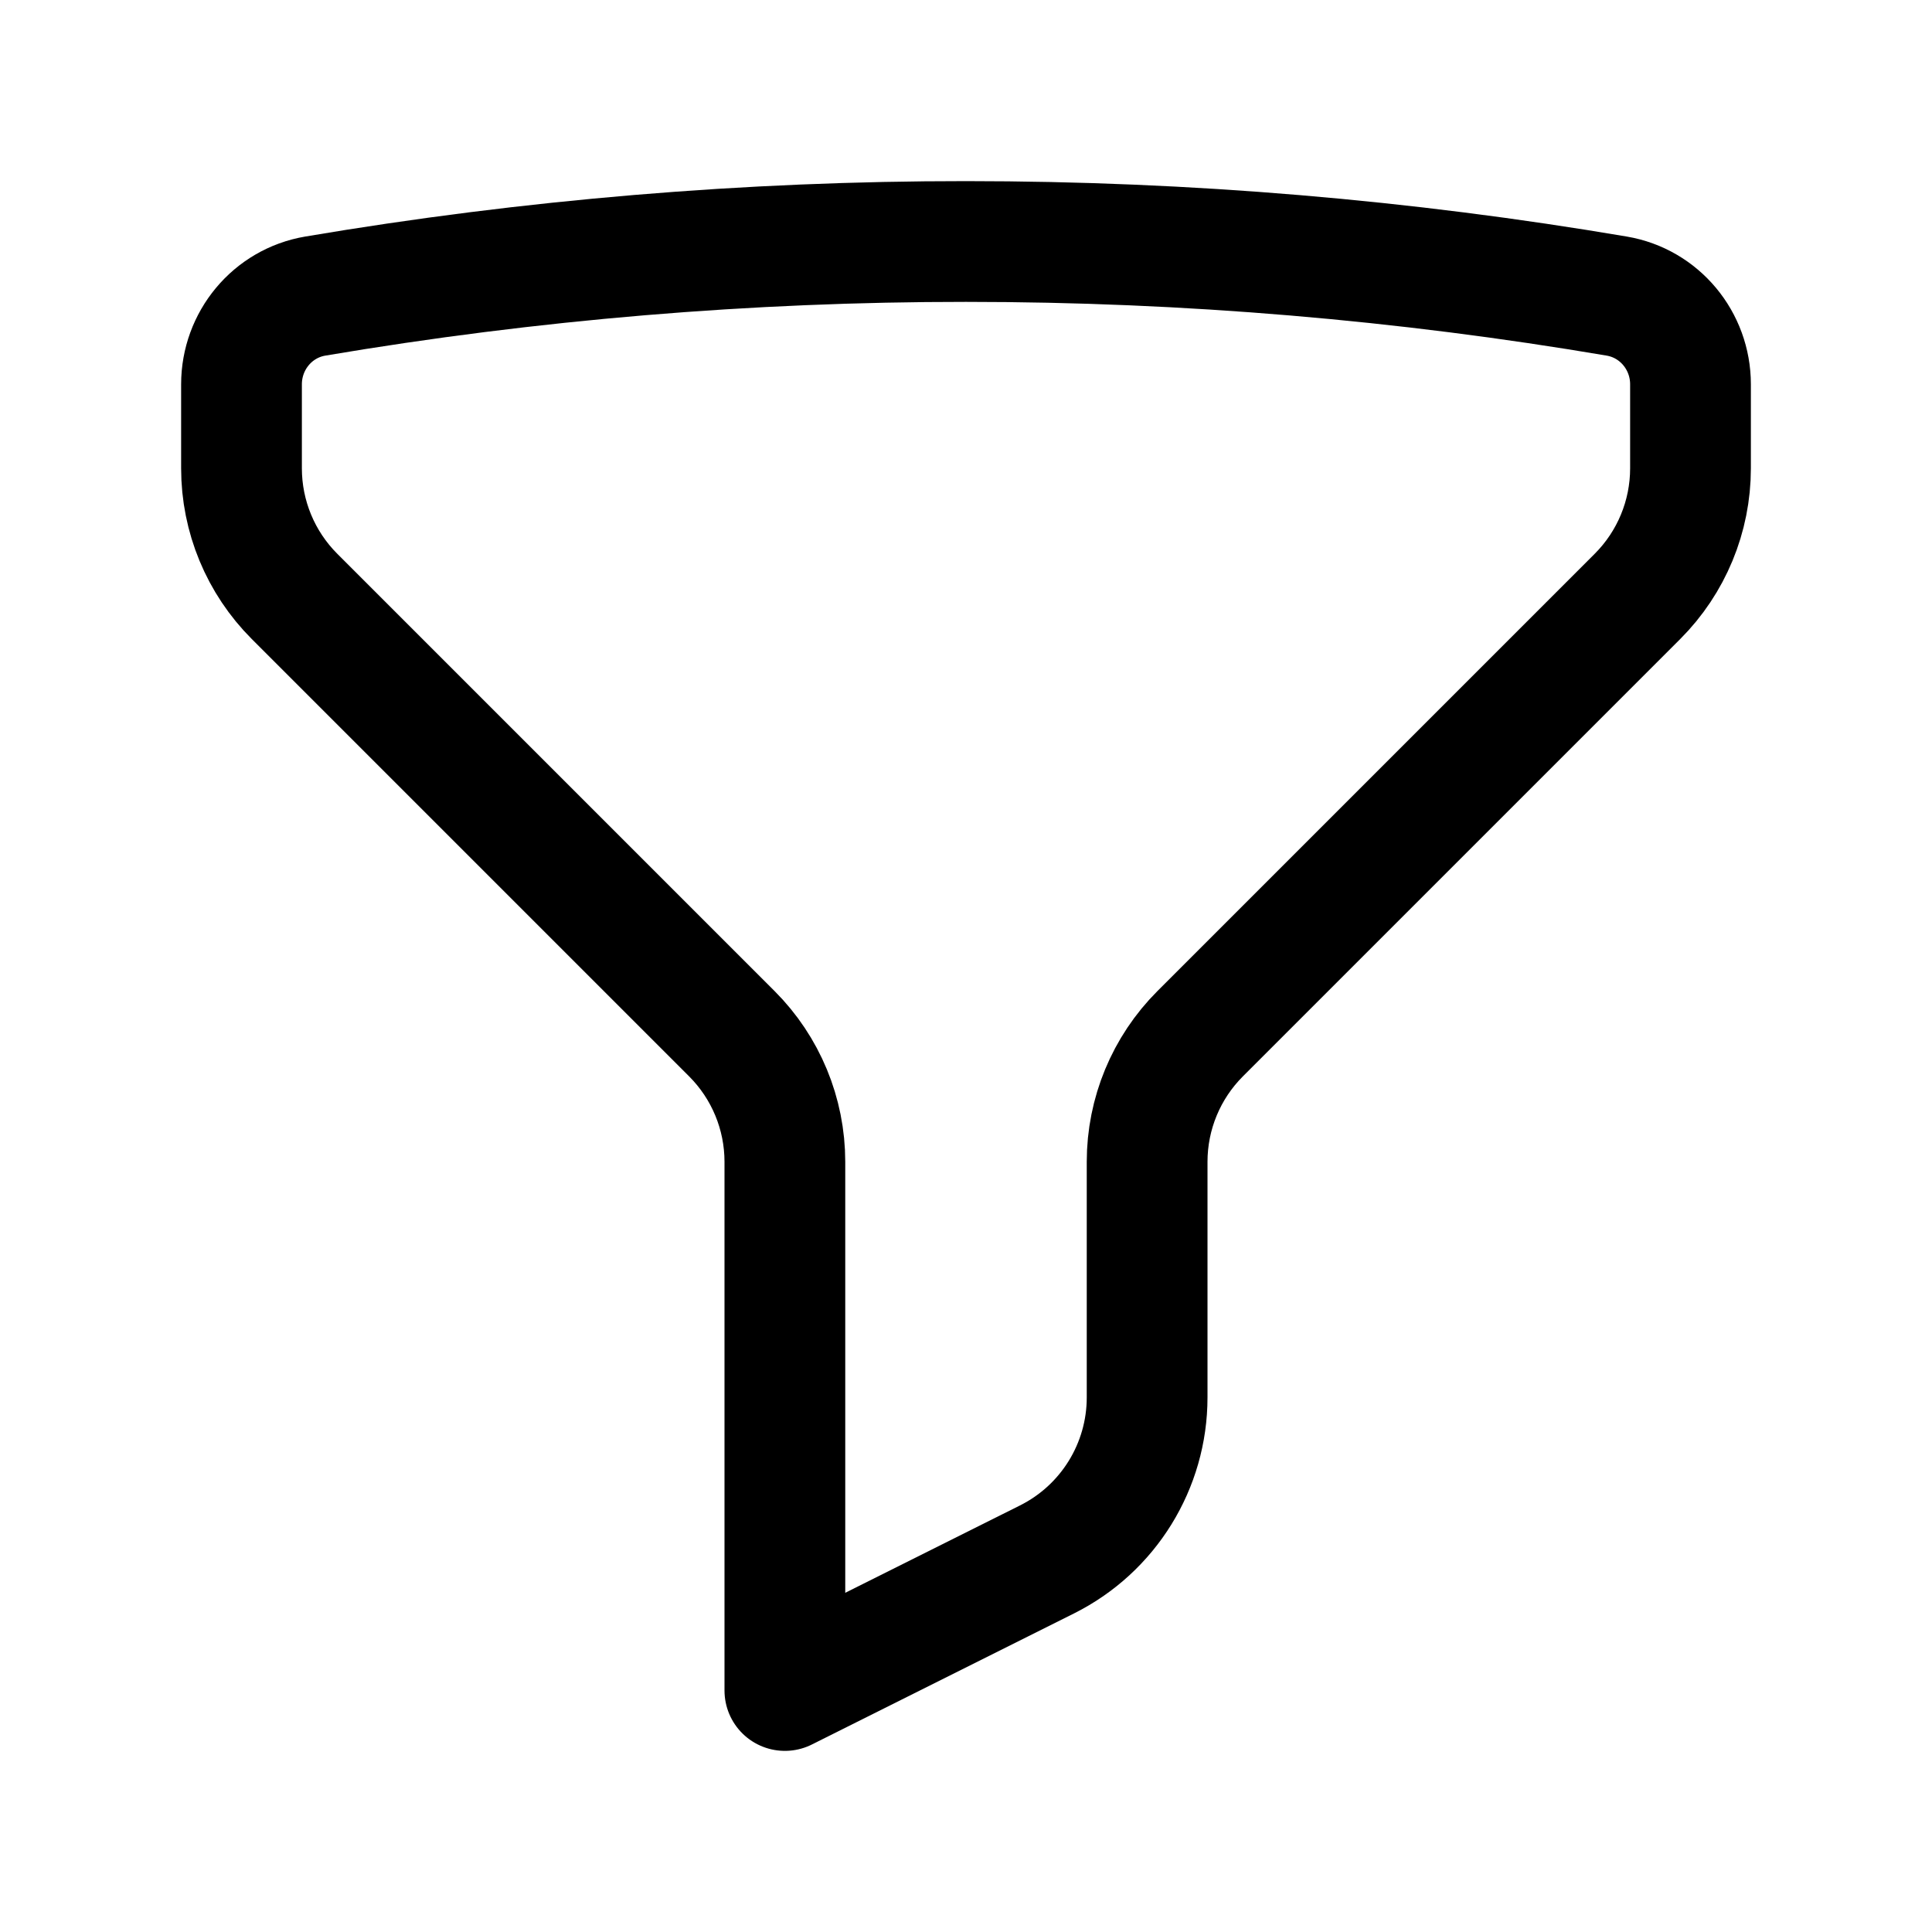
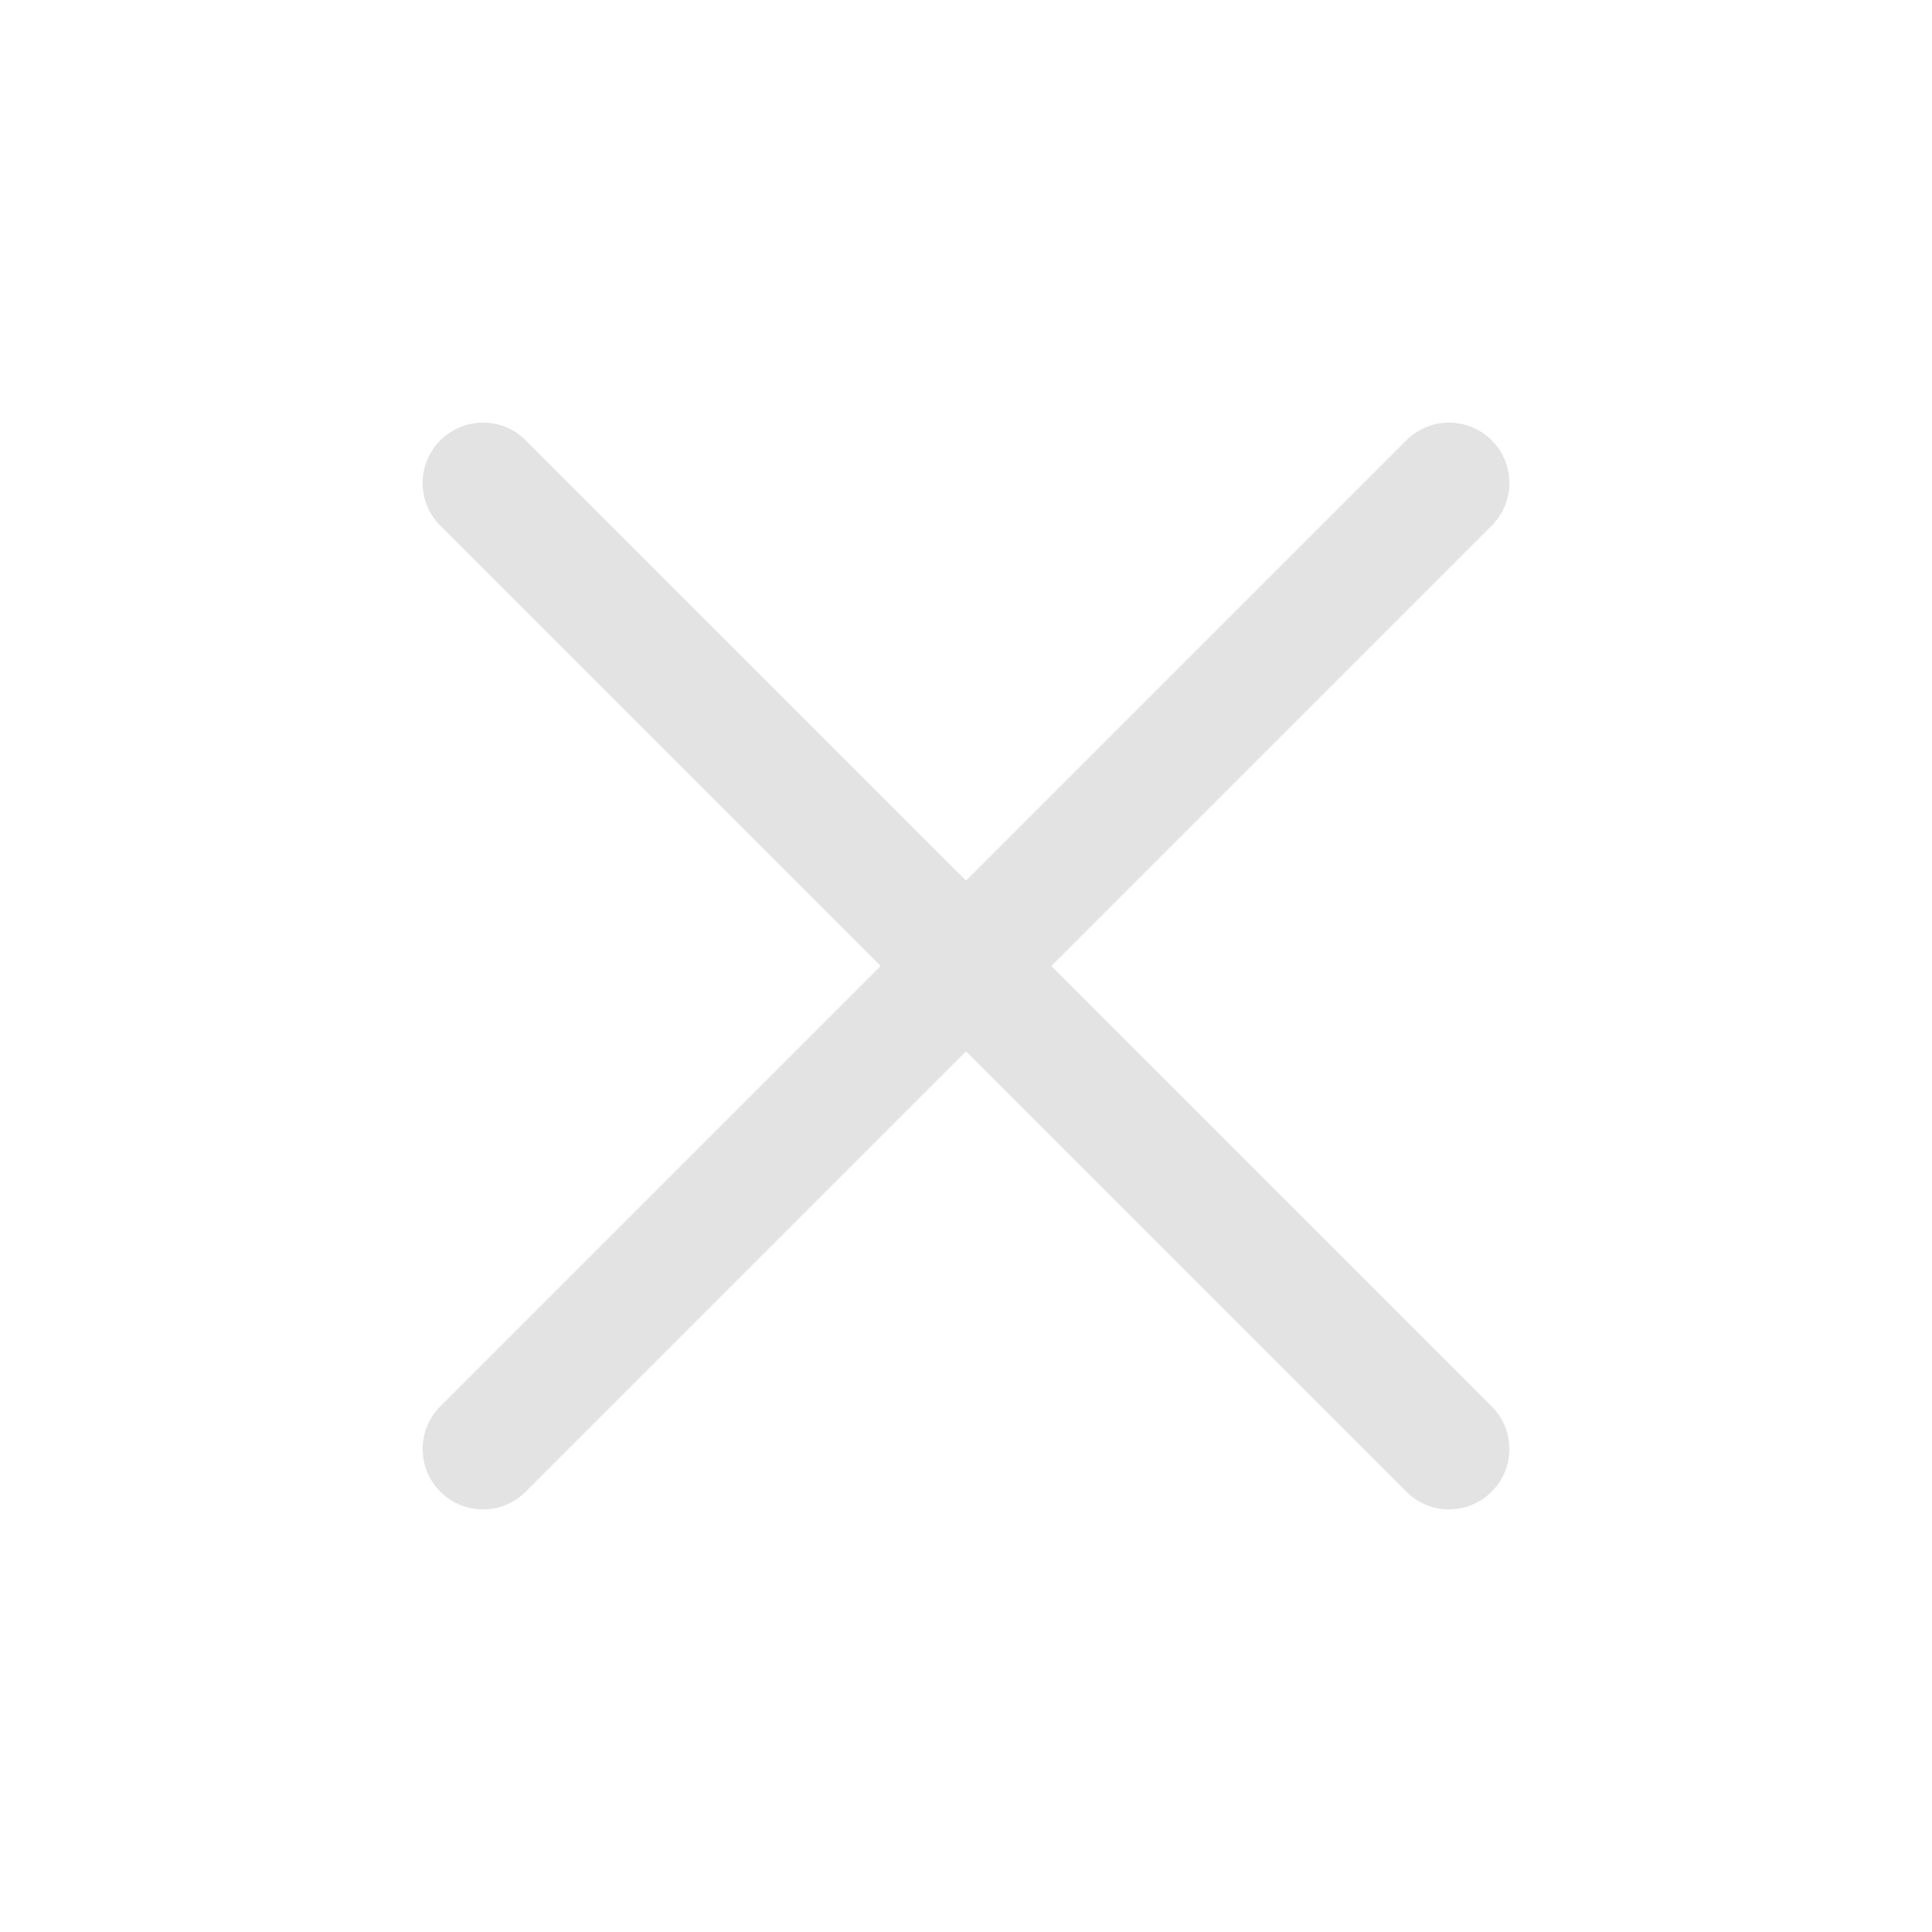
- <svg xmlns="http://www.w3.org/2000/svg" fill="none" viewBox="0 0 24 24" stroke-width="1.5" stroke="currentColor" class="size-6">
-   <path stroke-linecap="round" stroke-linejoin="round" d="M12 3c2.755 0 5.455.232 8.083.678.533.09.917.556.917 1.096v1.044a2.25 2.25 0 0 1-.659 1.591l-5.432 5.432a2.25 2.25 0 0 0-.659 1.591v2.927a2.25 2.25 0 0 1-1.244 2.013L9.75 21v-6.568a2.25 2.25 0 0 0-.659-1.591L3.659 7.409A2.25 2.25 0 0 1 3 5.818V4.774c0-.54.384-1.006.917-1.096A48.32 48.32 0 0 1 12 3Z" />
+ <svg xmlns="http://www.w3.org/2000/svg" width="24px" viewBox="0 0 24 24" stroke-width="1.5" stroke="#e3e3e3" class="size-6">
+   <path stroke-linecap="round" stroke-linejoin="round" d="M6 18 18 6M6 6l12 12" />
</svg>
